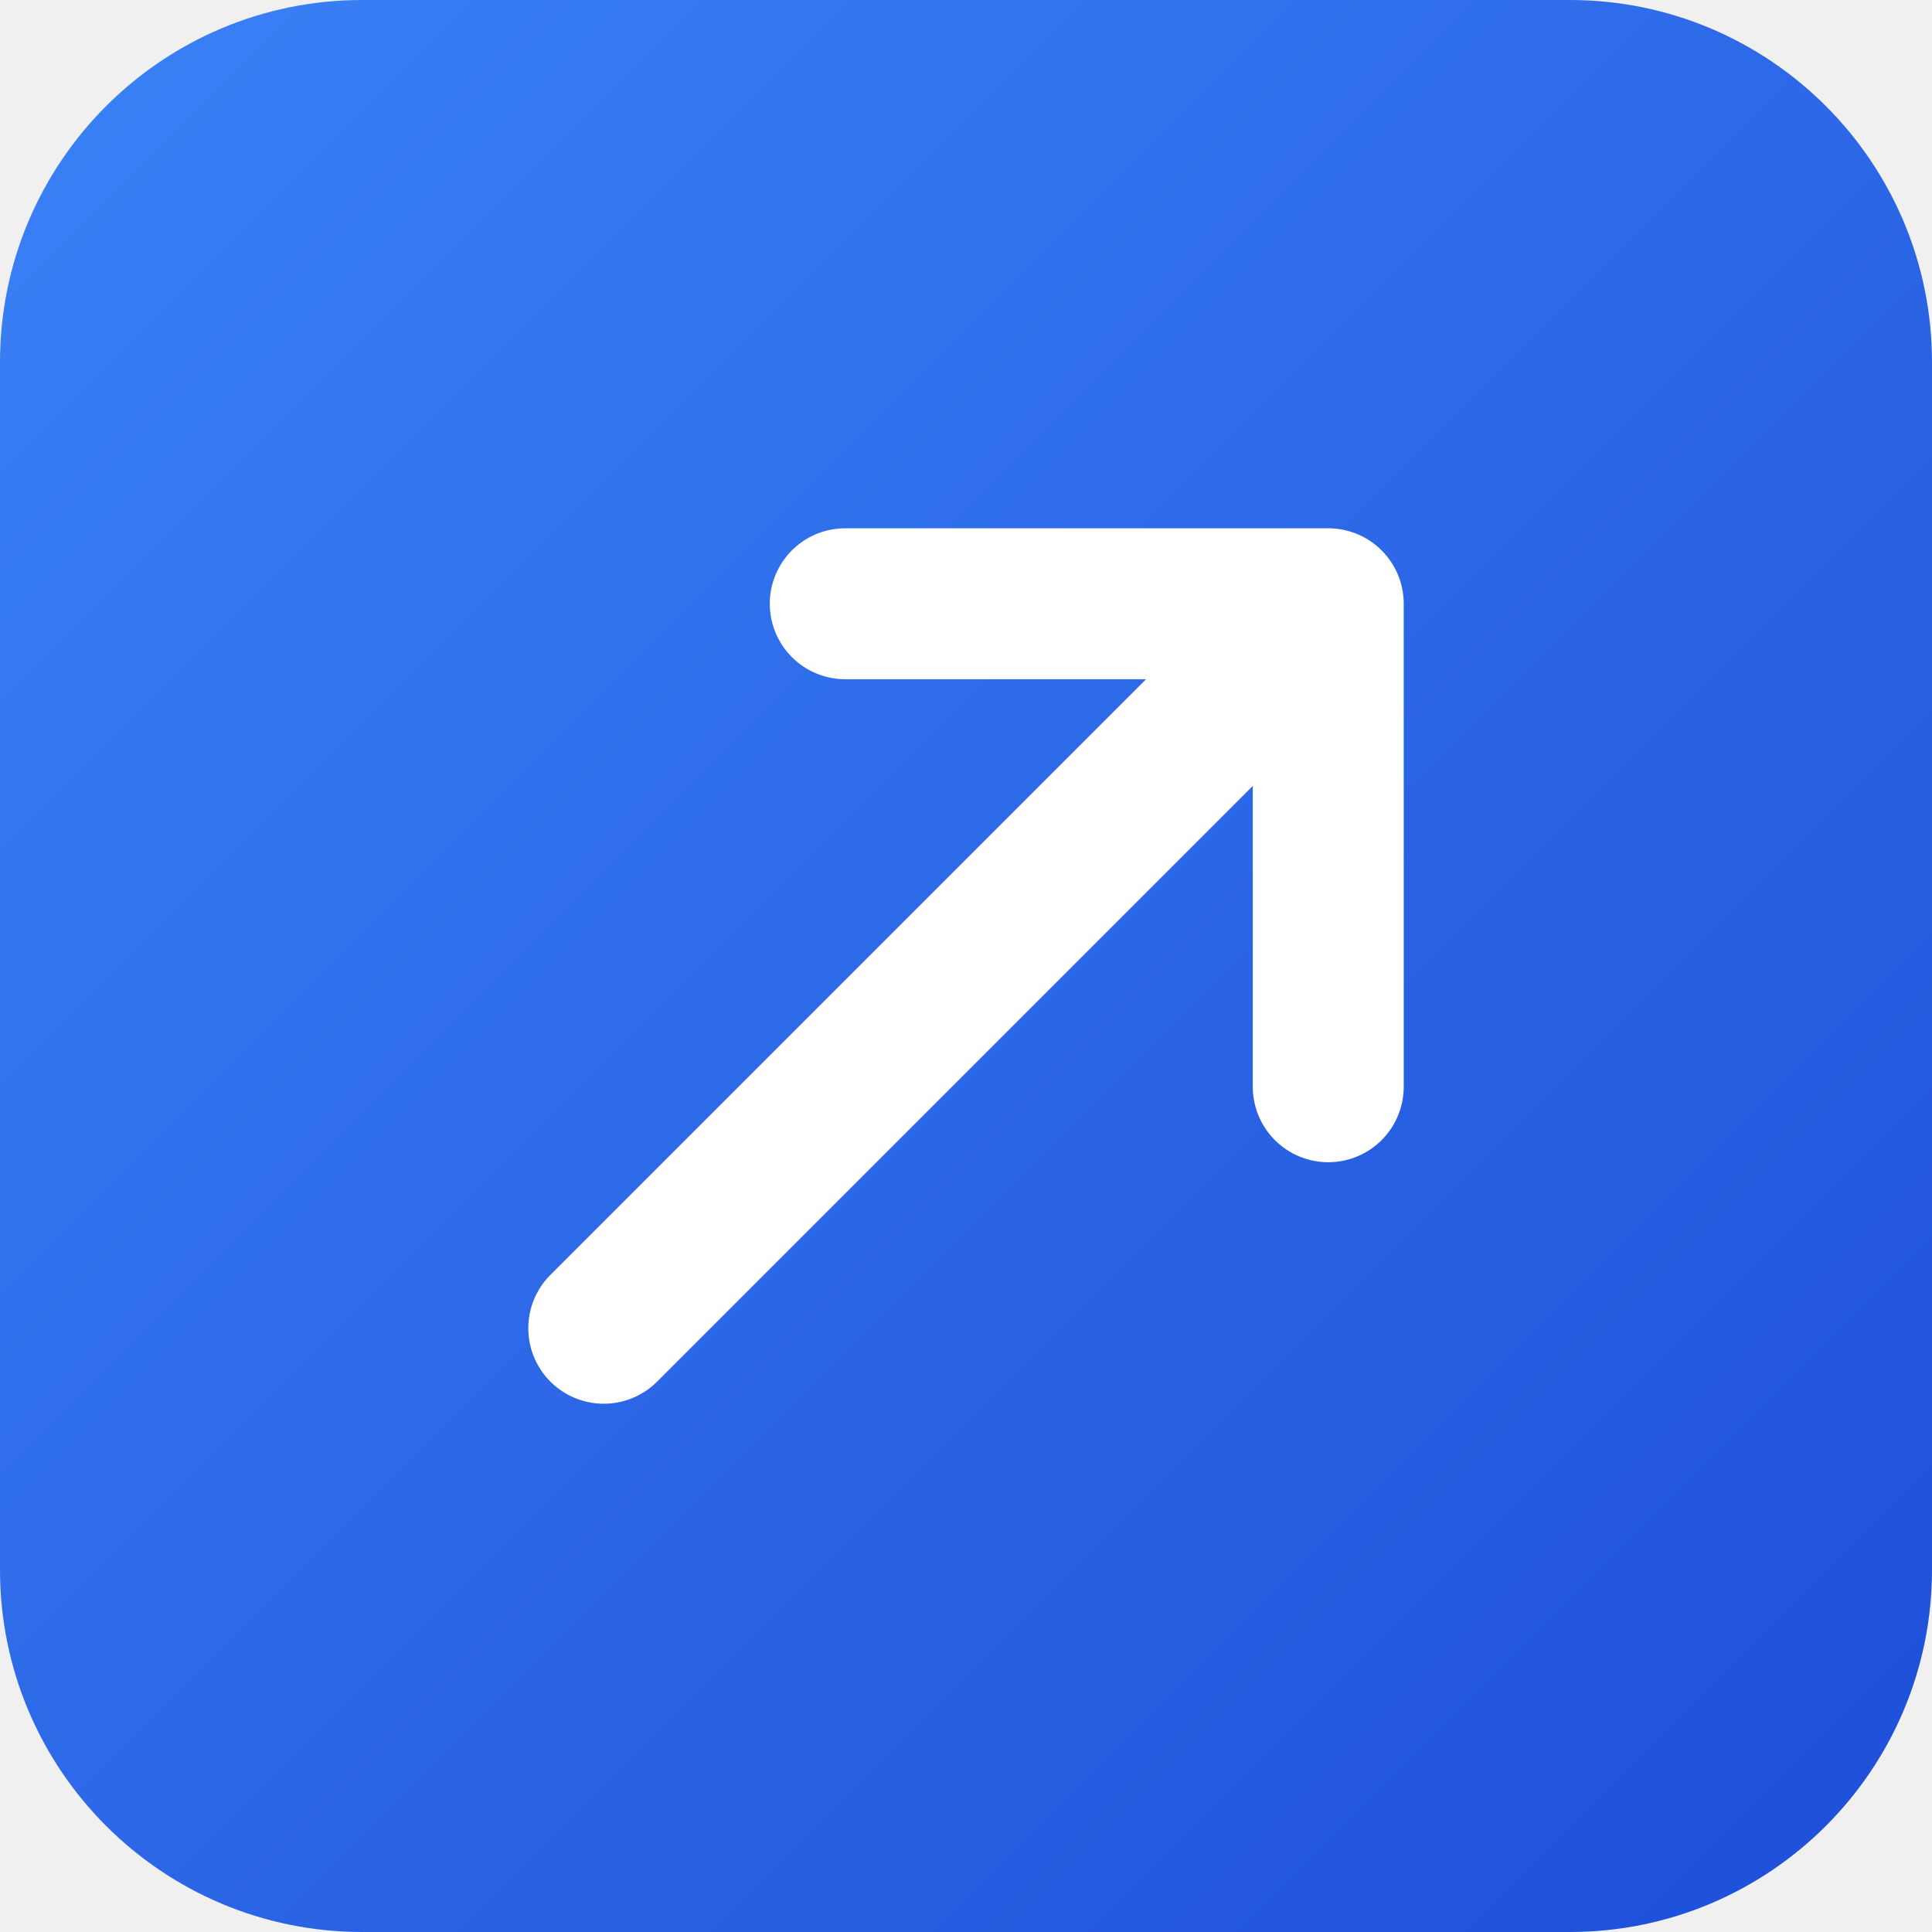
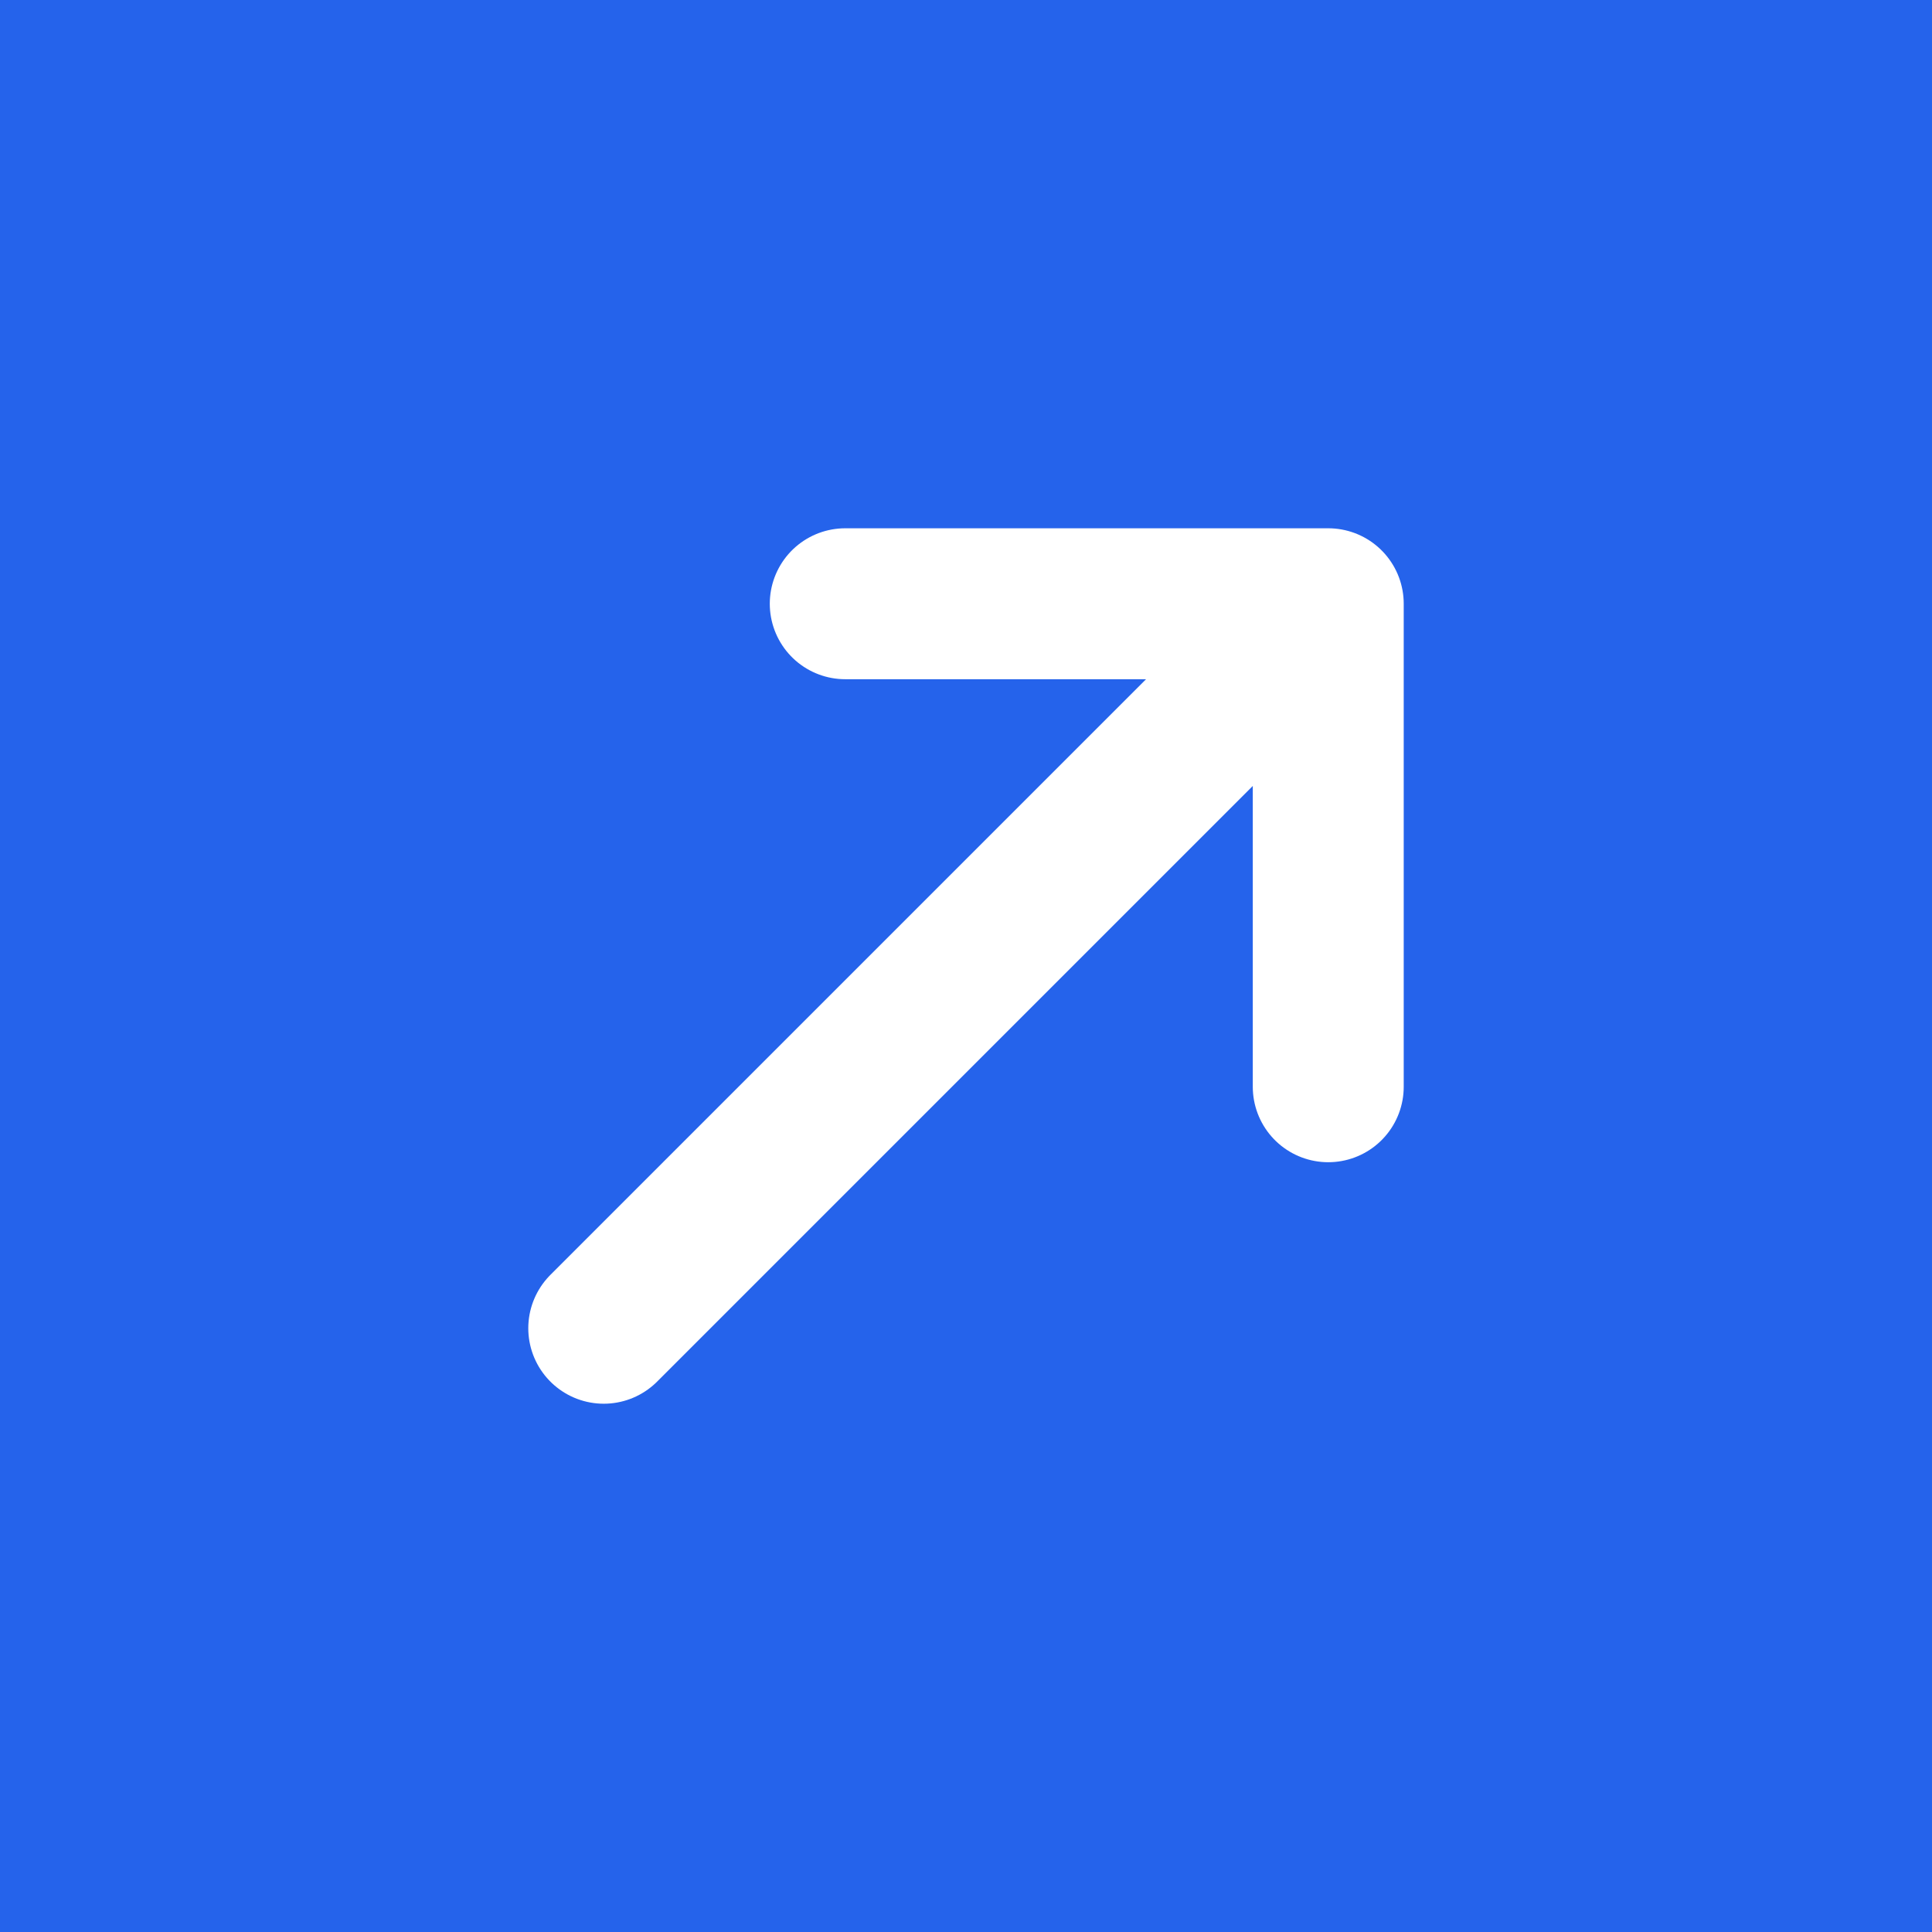
<svg xmlns="http://www.w3.org/2000/svg" viewBox="0 0 32 32" fill="none">
-   <defs>
-     <linearGradient id="logoGradient" x1="0%" y1="0%" x2="100%" y2="100%">
-       <stop offset="0%" style="stop-color:#3B82F6" />
-       <stop offset="100%" style="stop-color:#1D4ED8" />
-     </linearGradient>
-   </defs>
-   <rect width="32" height="32" rx="6" fill="url(#logoGradient)" />
+   <rect width="32" height="32" fill="#2563EB" />
  <path d="M10 22L22 10M22 10H14M22 10V18" stroke="white" stroke-width="2.5" stroke-linecap="round" stroke-linejoin="round" />
</svg>
